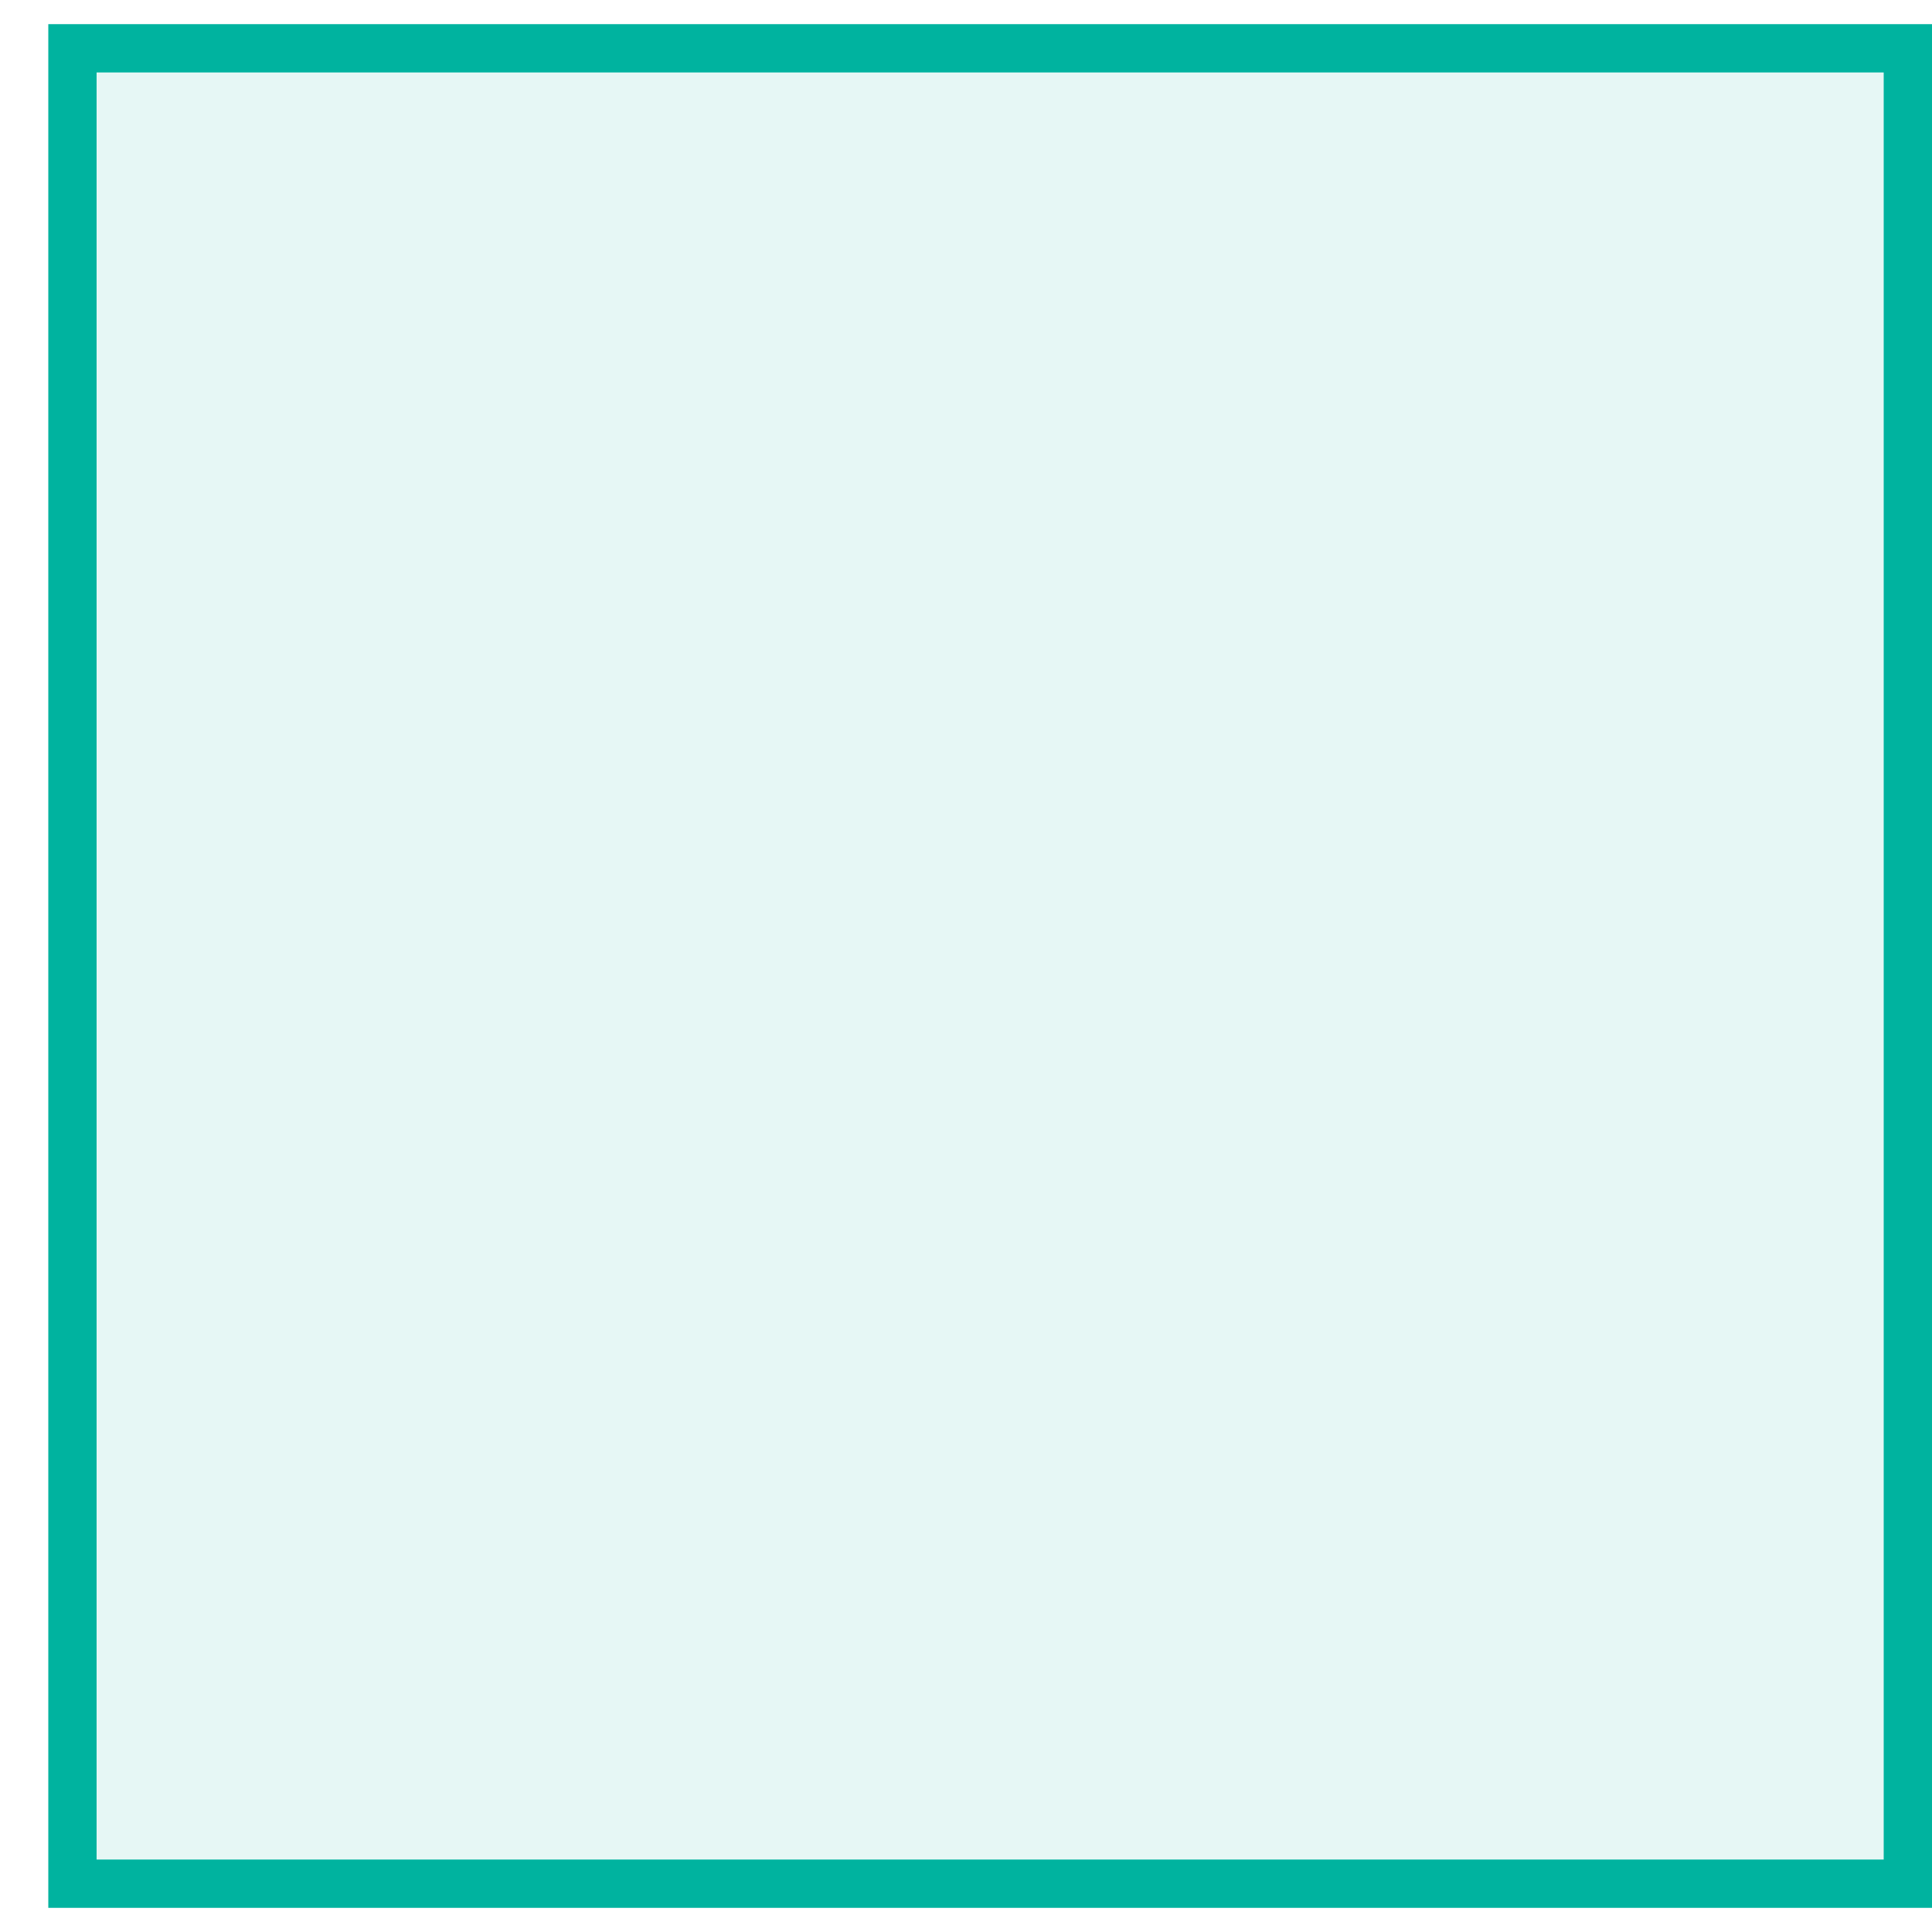
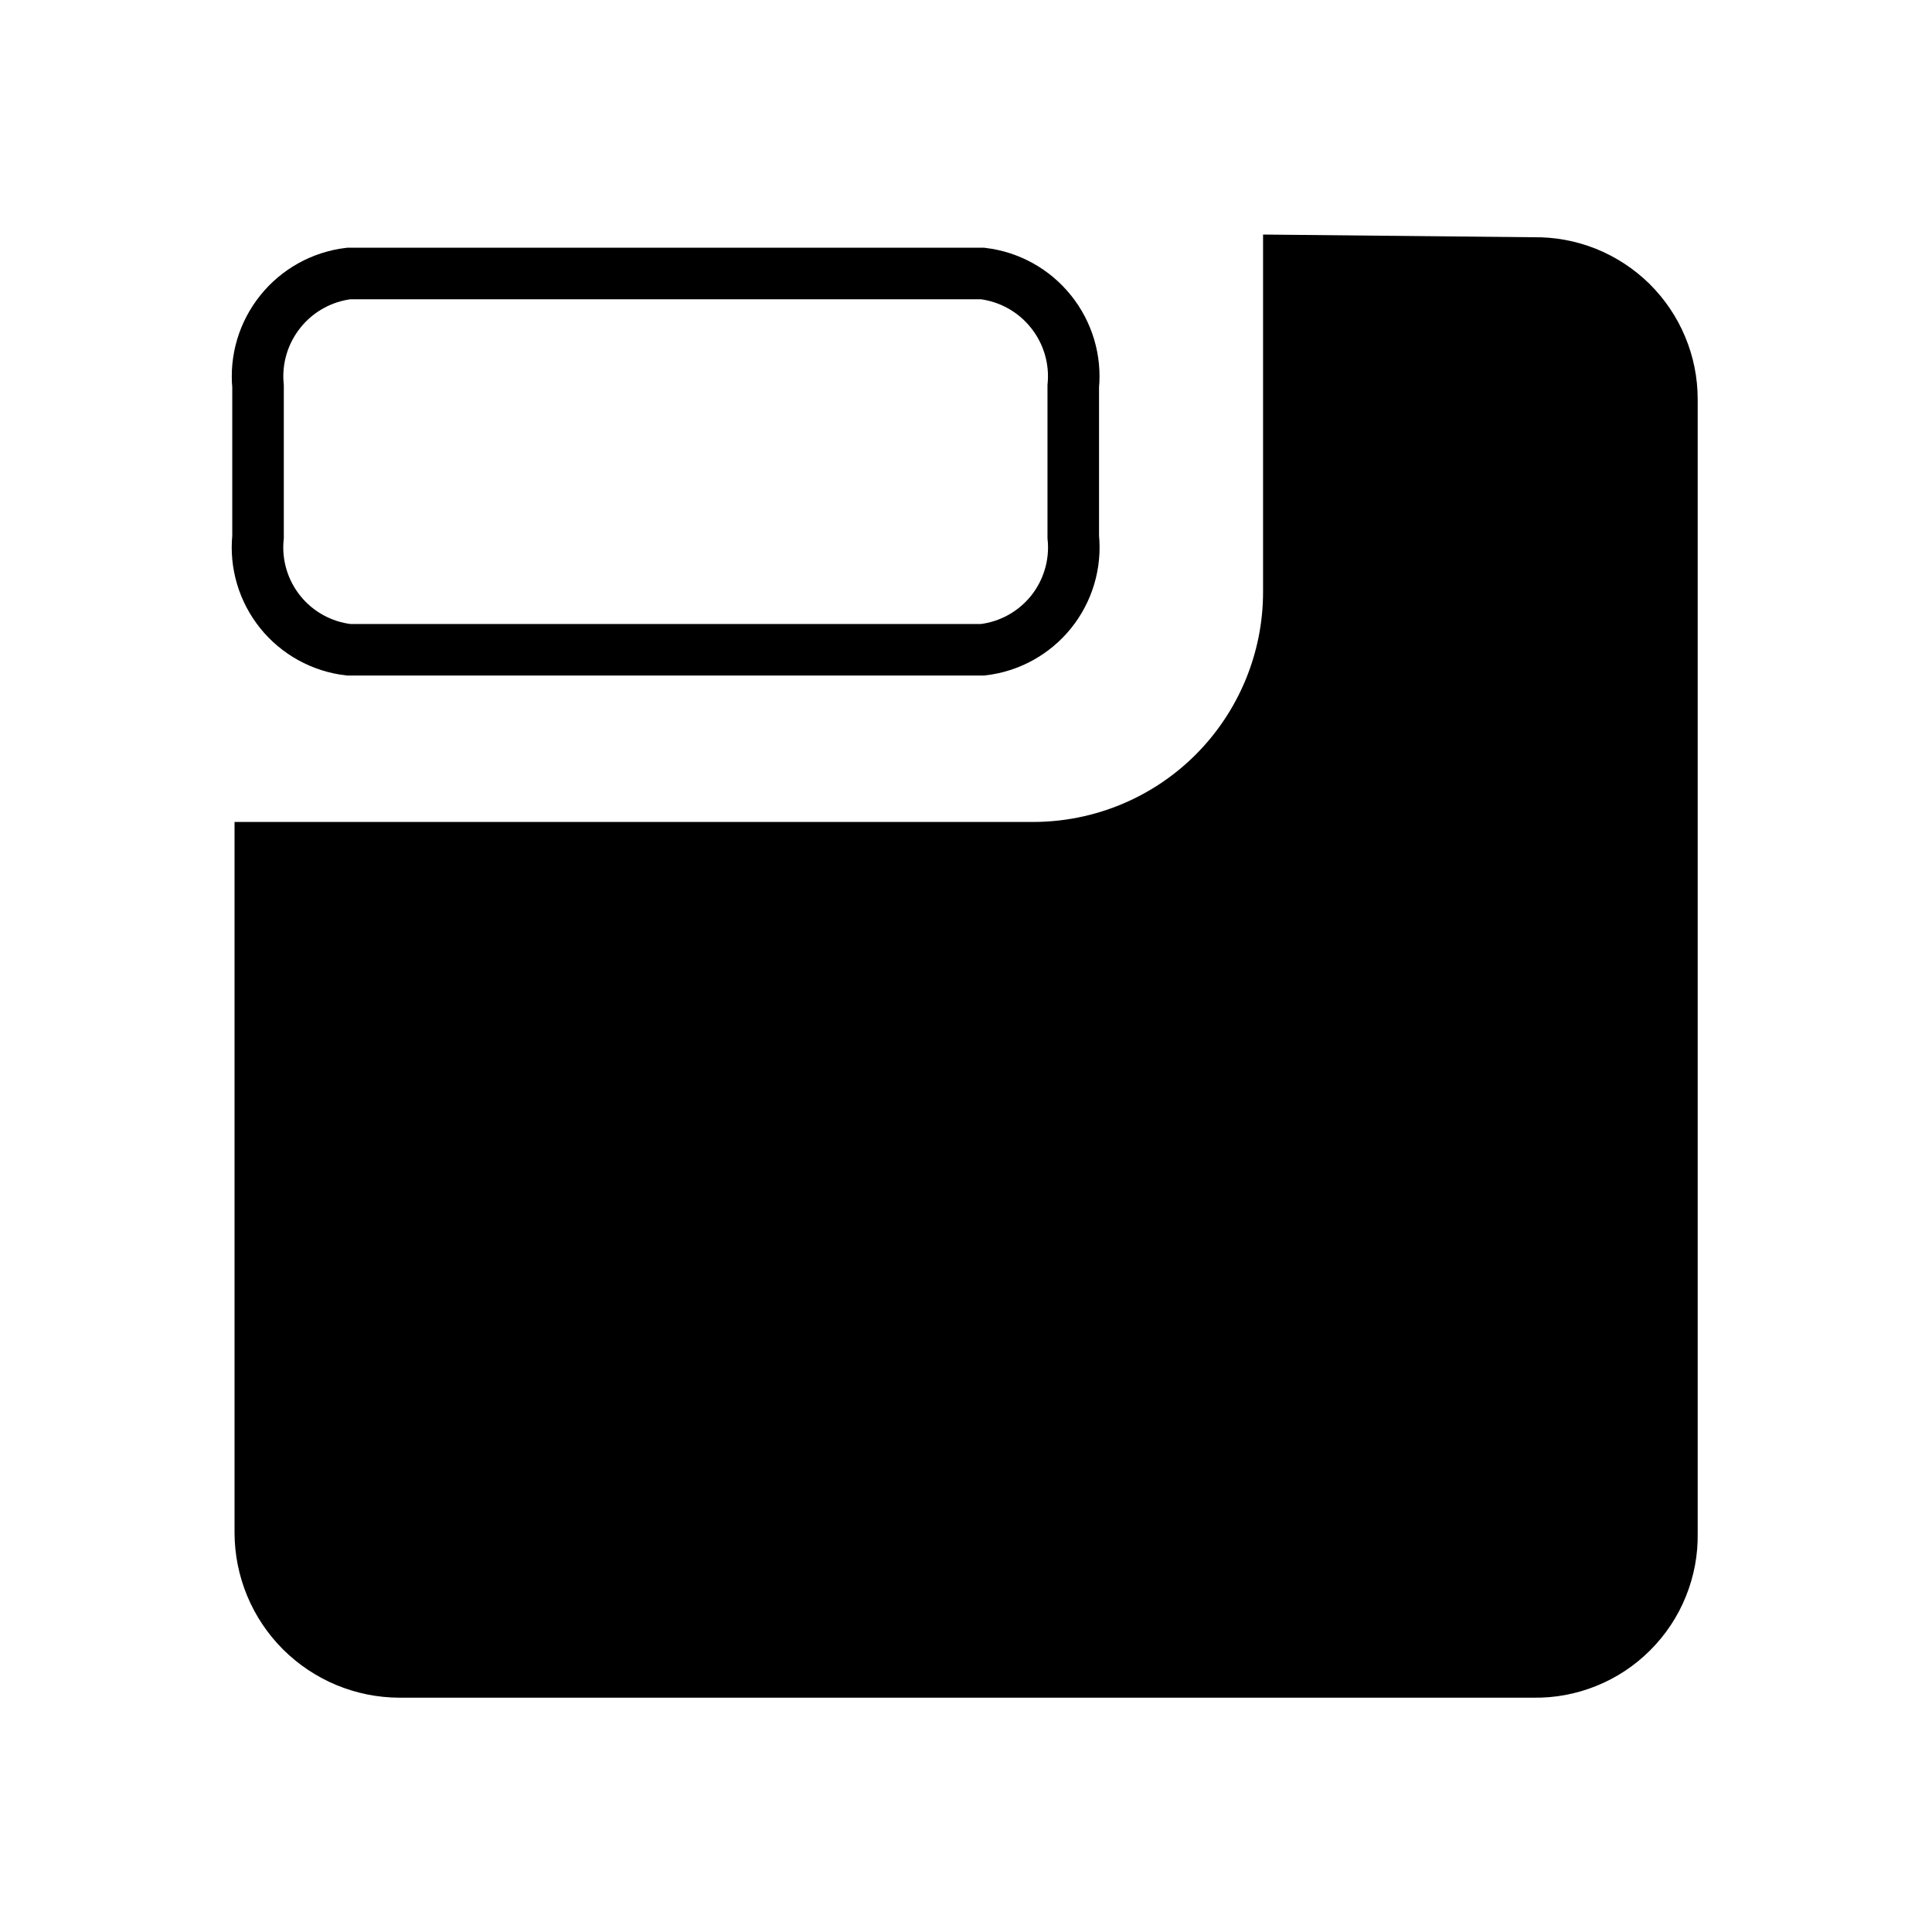
- <svg xmlns="http://www.w3.org/2000/svg" width="40" height="40" viewBox="0 0 40 40" fill="none">
-   <rect x="1.5" y="1" width="38" height="38" fill="#00B39F" fill-opacity="0.1" stroke="#00B39F" stroke-miterlimit="10" />
+ <svg xmlns="http://www.w3.org/2000/svg" width="24" height="24" viewBox="0 0 25 24" fill="none">
+   <path d="M16.344 2.535V7.16C16.344 7.949 16.03 8.706 15.472 9.265C14.914 9.823 14.157 10.136 13.368 10.136H3.035V19.337C3.037 19.902 3.262 20.443 3.661 20.842C4.061 21.241 4.601 21.466 5.166 21.468H19.837C20.118 21.473 20.397 21.421 20.658 21.315C20.919 21.21 21.155 21.053 21.354 20.854C21.553 20.655 21.71 20.419 21.815 20.158C21.921 19.897 21.973 19.618 21.968 19.337V4.666C21.968 4.388 21.913 4.112 21.805 3.856C21.698 3.599 21.54 3.367 21.342 3.171C21.143 2.976 20.908 2.823 20.65 2.719C20.392 2.616 20.115 2.565 19.837 2.57" fill="#000" />
+   <path d="M4.513 7.908H12.714C13.063 7.868 13.381 7.692 13.601 7.419C13.82 7.146 13.924 6.797 13.888 6.448V4.499C13.922 4.151 13.818 3.803 13.598 3.53C13.379 3.257 13.062 3.081 12.714 3.039H4.513C4.165 3.081 3.848 3.257 3.629 3.53C3.409 3.803 3.305 4.151 3.339 4.499V6.448C3.303 6.797 3.407 7.146 3.626 7.419C3.846 7.692 4.164 7.868 4.513 7.908Z" stroke="#000" stroke-width="0.667" stroke-miterlimit="10" />
</svg>
